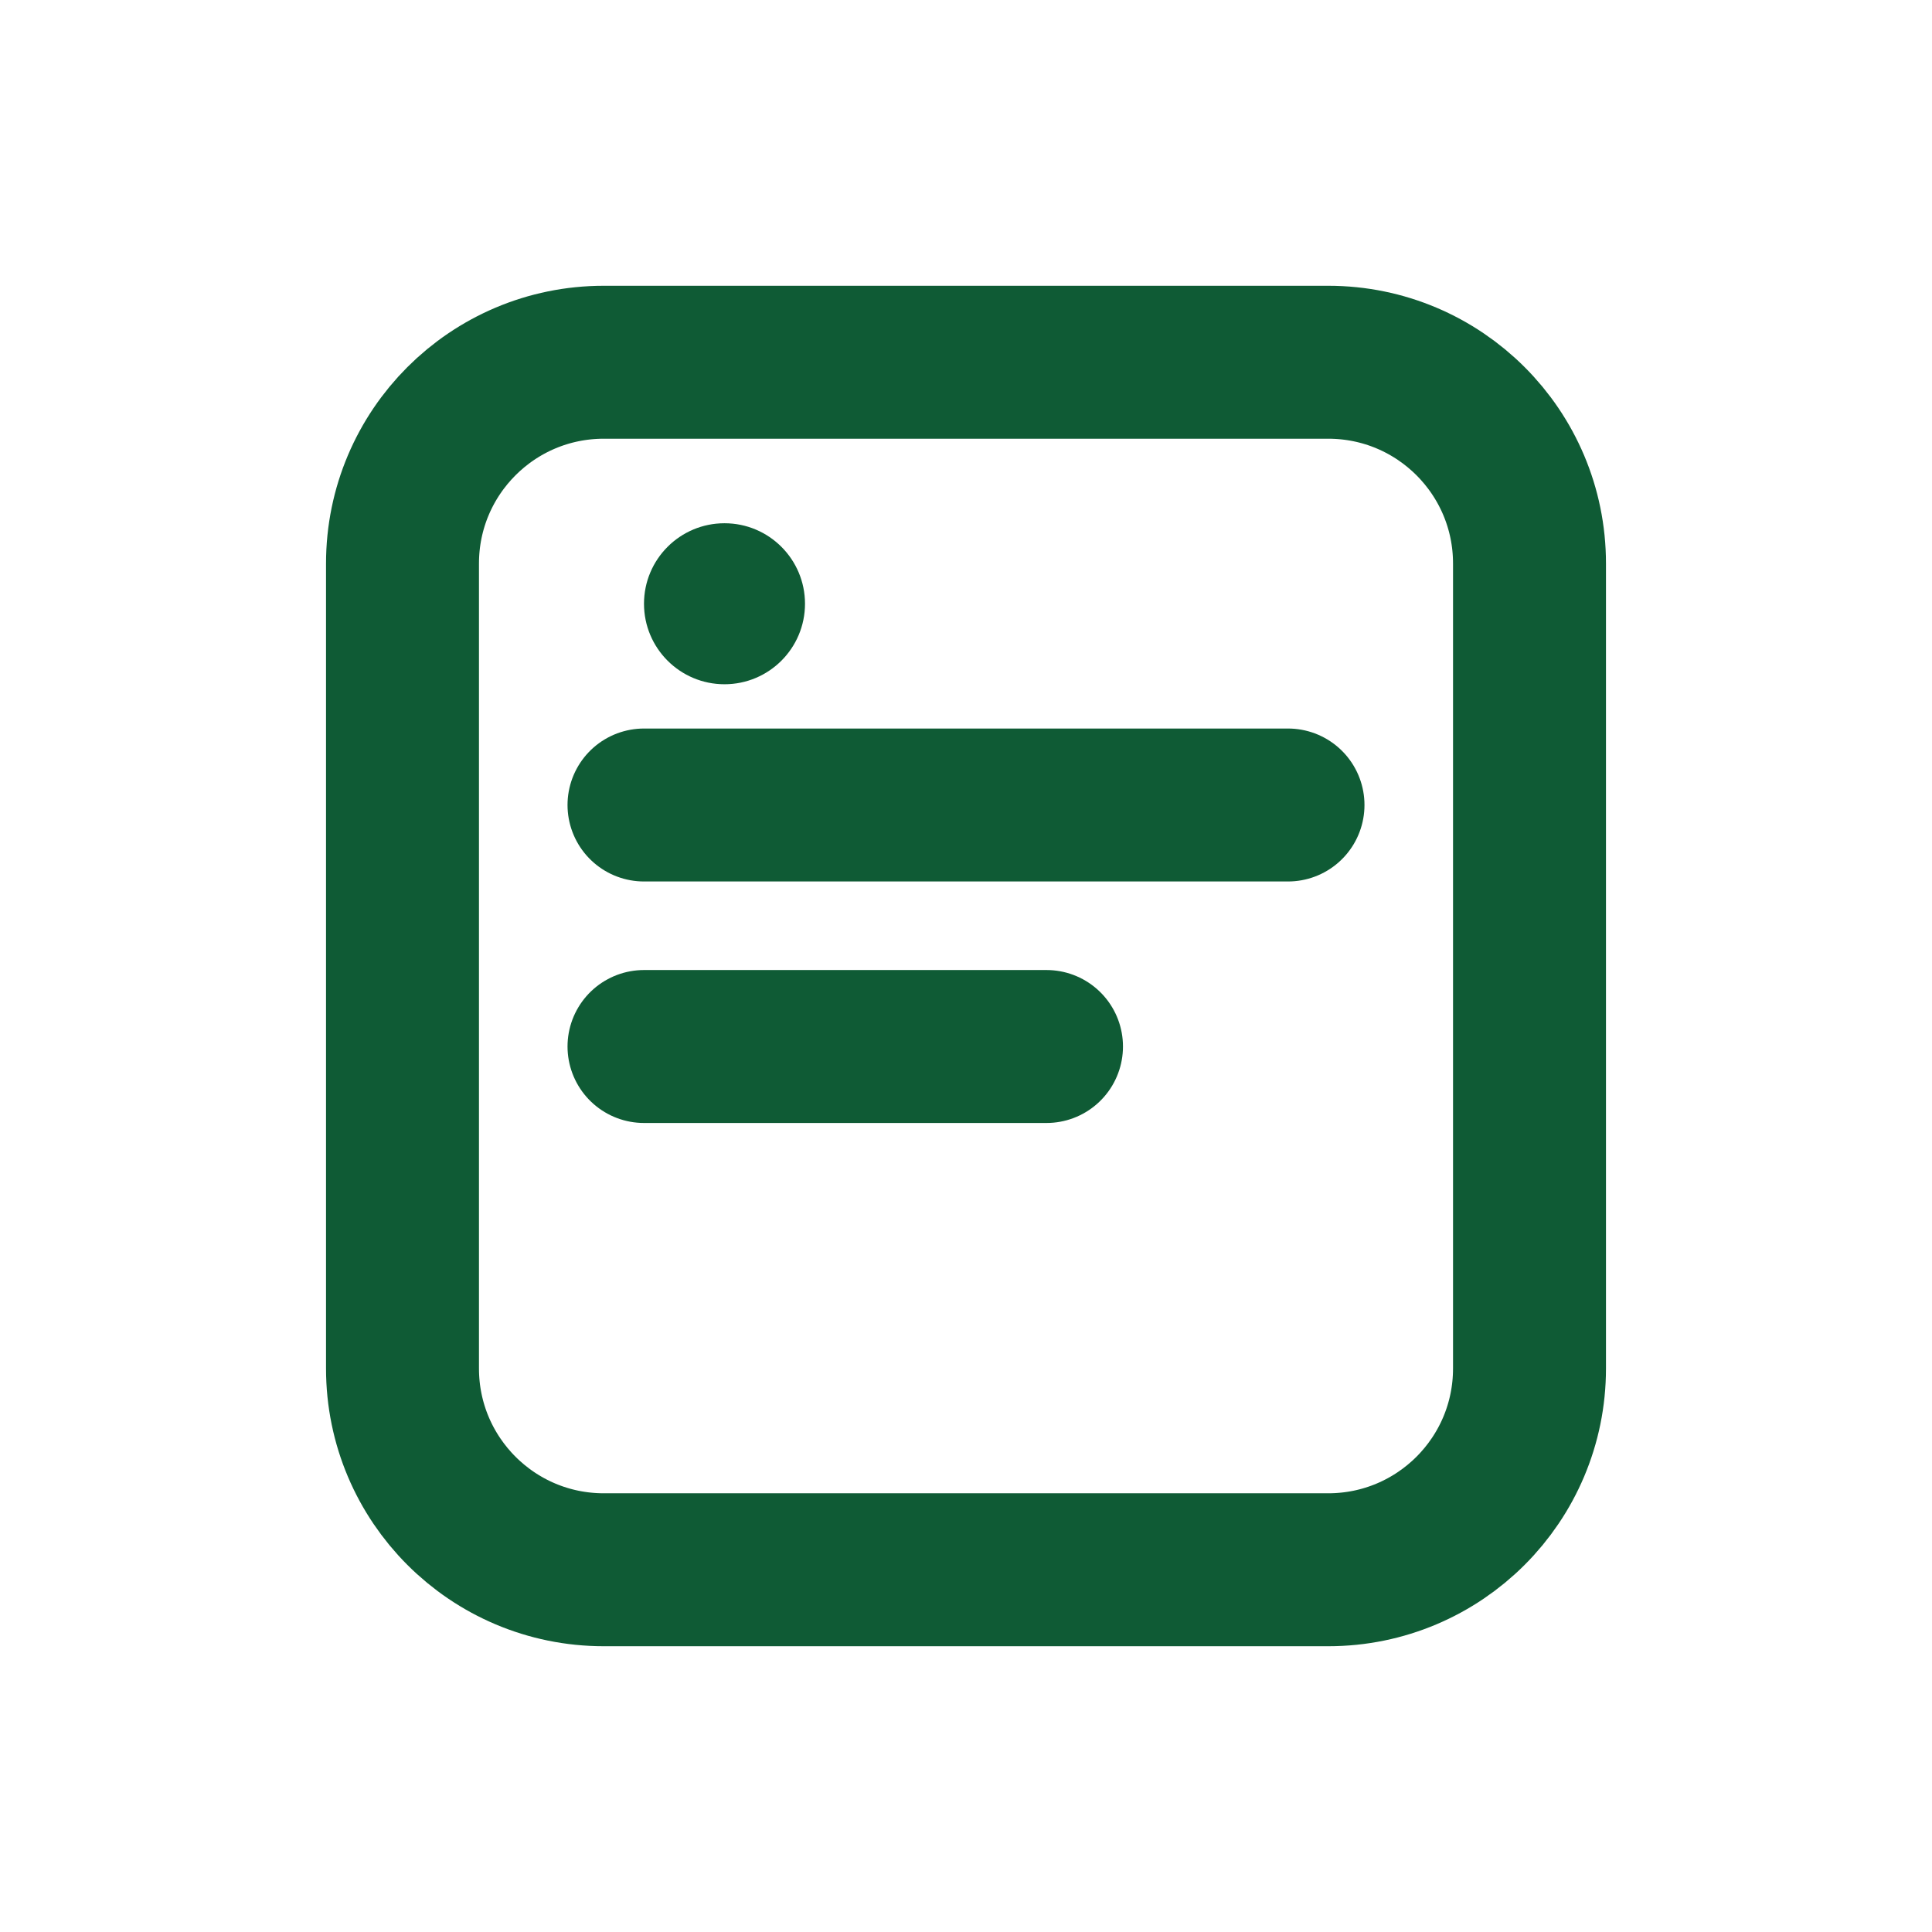
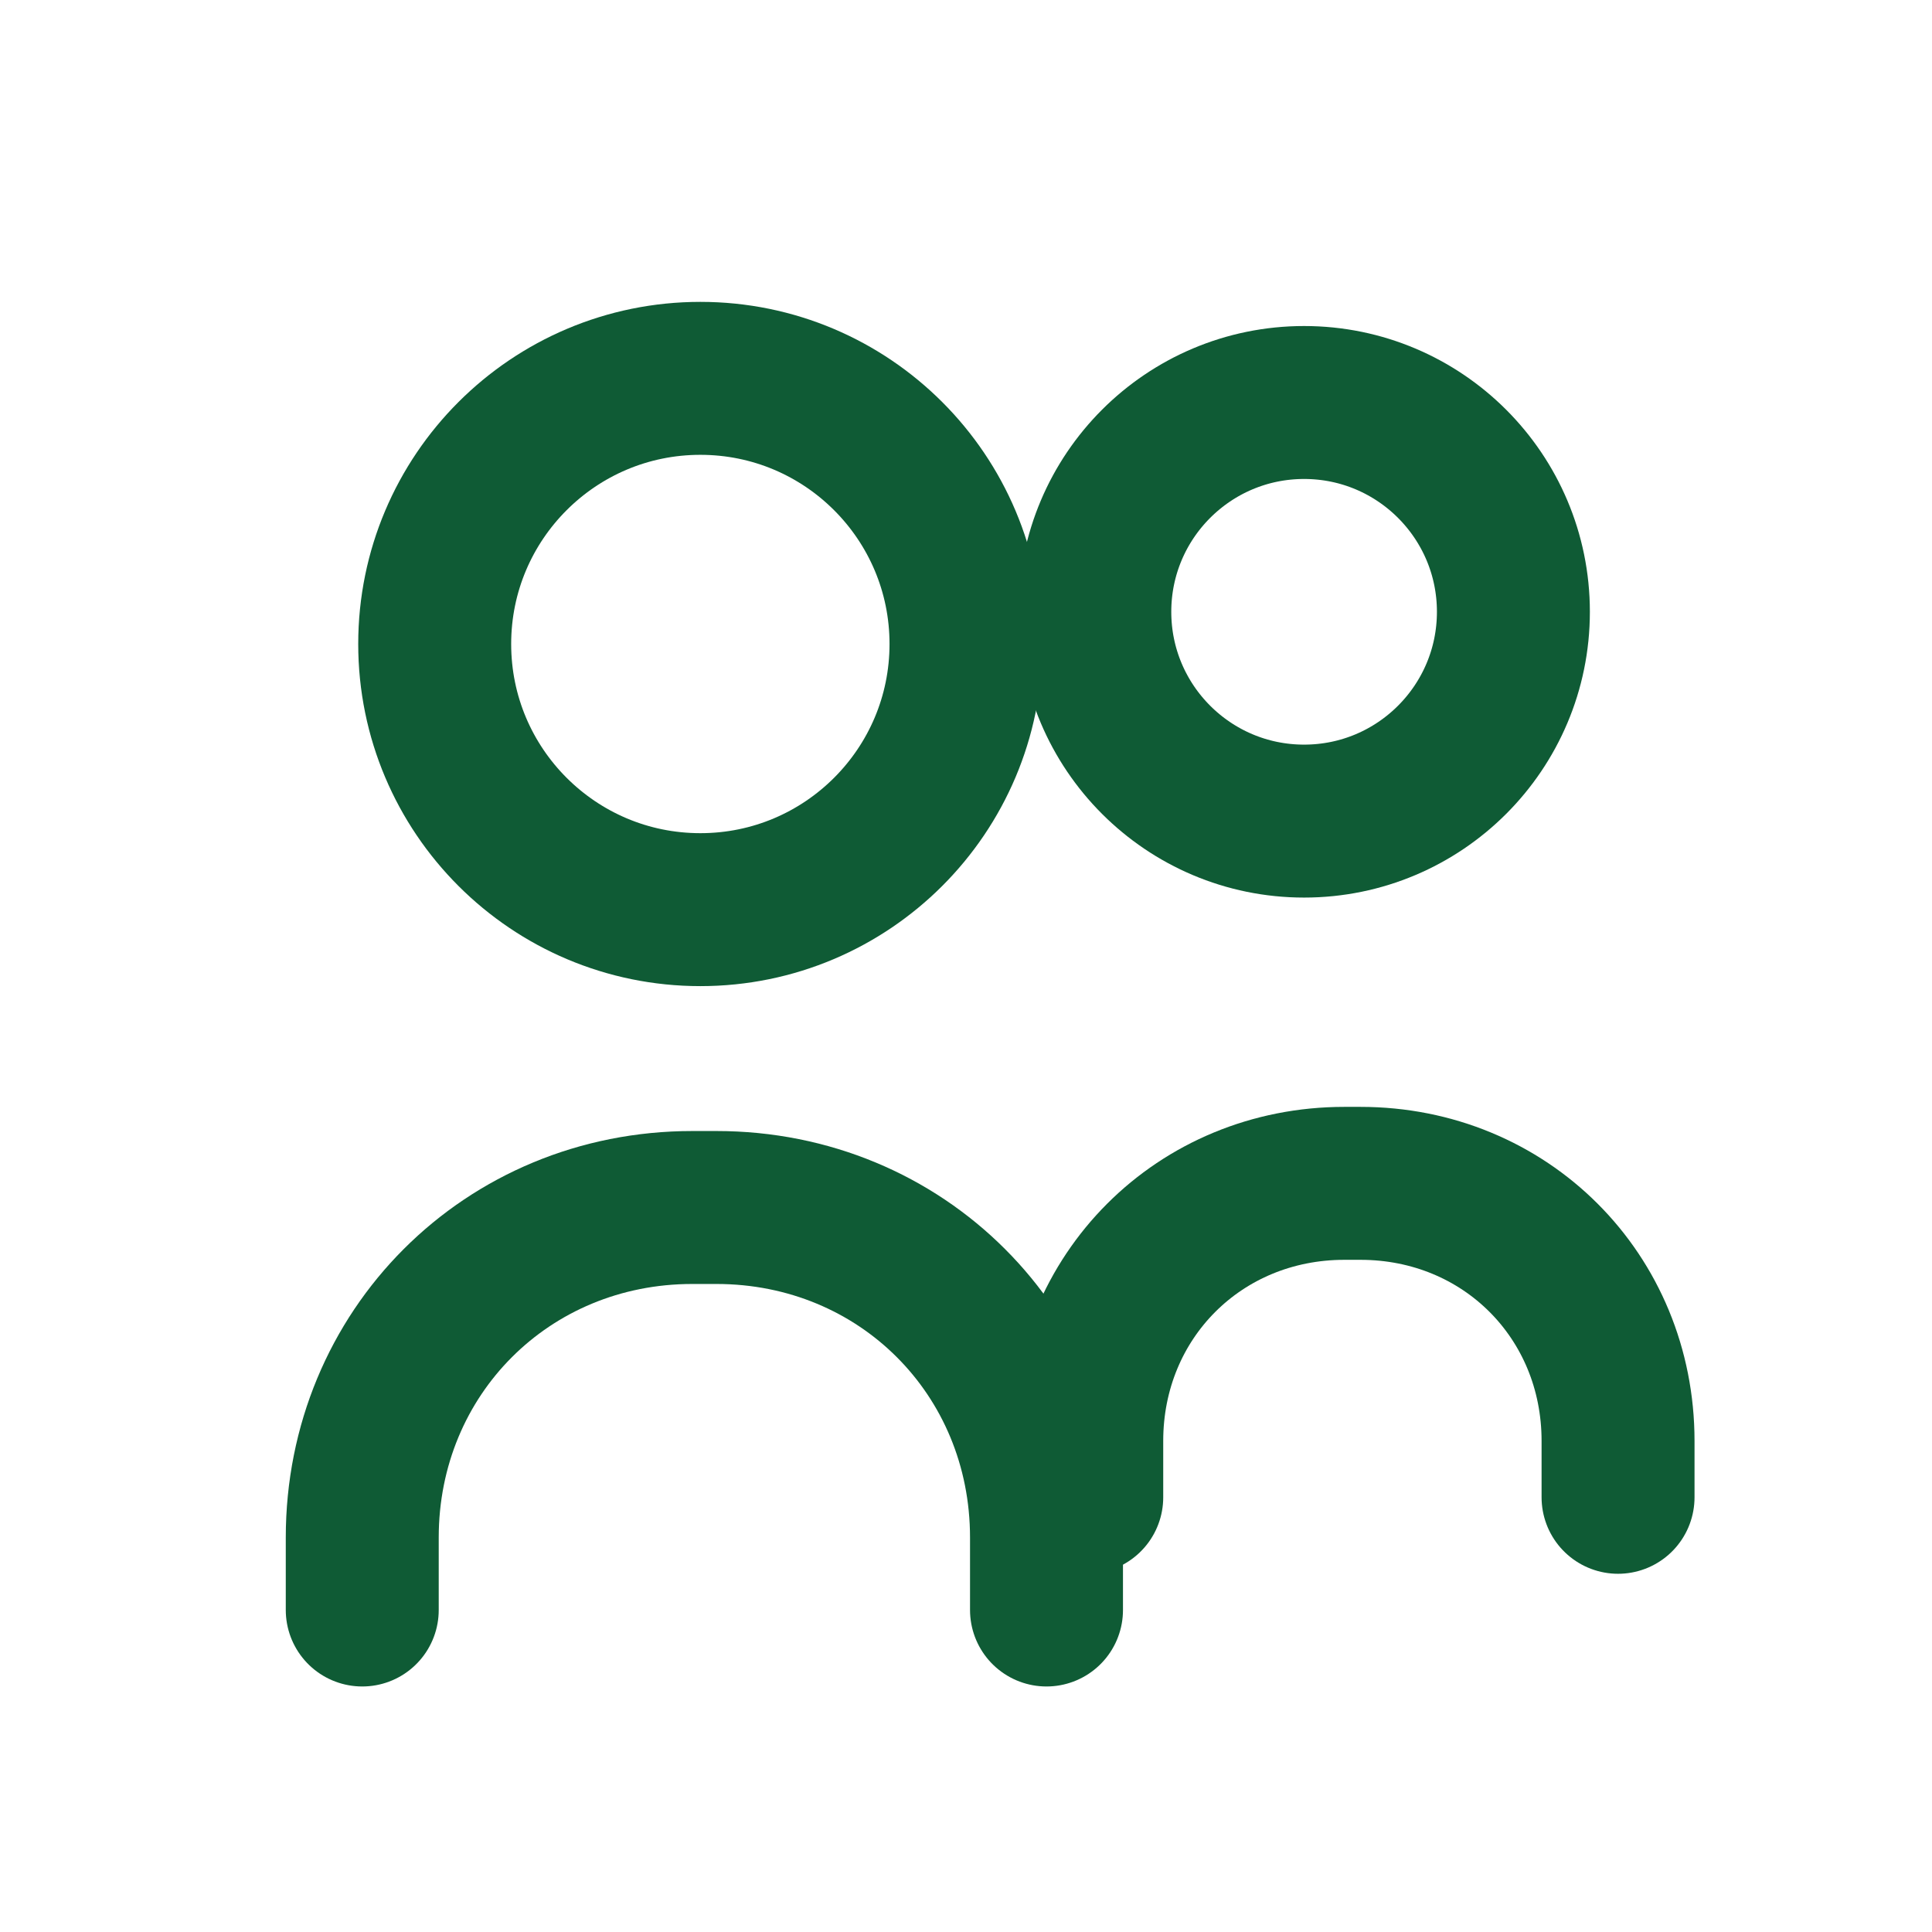
<svg xmlns="http://www.w3.org/2000/svg" viewBox="0 0 24 24" fill="none">
-   <rect x="5" y="4.5" width="14" height="15" rx="2.5" stroke="#0F5B35" stroke-width="1.9" />
-   <path d="M8 10h8M8 13h5" stroke="#0F5B35" stroke-width="1.9" stroke-linecap="round" />
-   <circle cx="9" cy="7.5" r="1" fill="#0F5B35" />
+   <path d="M8.7 11.3a3.3 3.3 0 1 0 0-6.6 3.3 3.3 0 0 0 0 6.6Z" stroke="#0F5B35" stroke-width="1.9" />
+   <path d="M16.2 10.2a2.6 2.6 0 1 0 0-5.2 2.6 2.6 0 0 0 0 5.2Z" stroke="#0F5B35" stroke-width="1.9" />
+   <path d="M4.5 20v-.9c0-2.3 1.8-4.1 4.1-4.1h.3c2.3 0 4.1 1.8 4.1 4.1v.9" stroke="#0F5B35" stroke-width="1.9" stroke-linecap="round" stroke-linejoin="round" />
+   <path d="M13.5 18.6v-.7c0-1.8 1.4-3.2 3.2-3.2h.2c1.8 0 3.2 1.4 3.2 3.2v.7" stroke="#0F5B35" stroke-width="1.9" stroke-linecap="round" stroke-linejoin="round" />
</svg>
